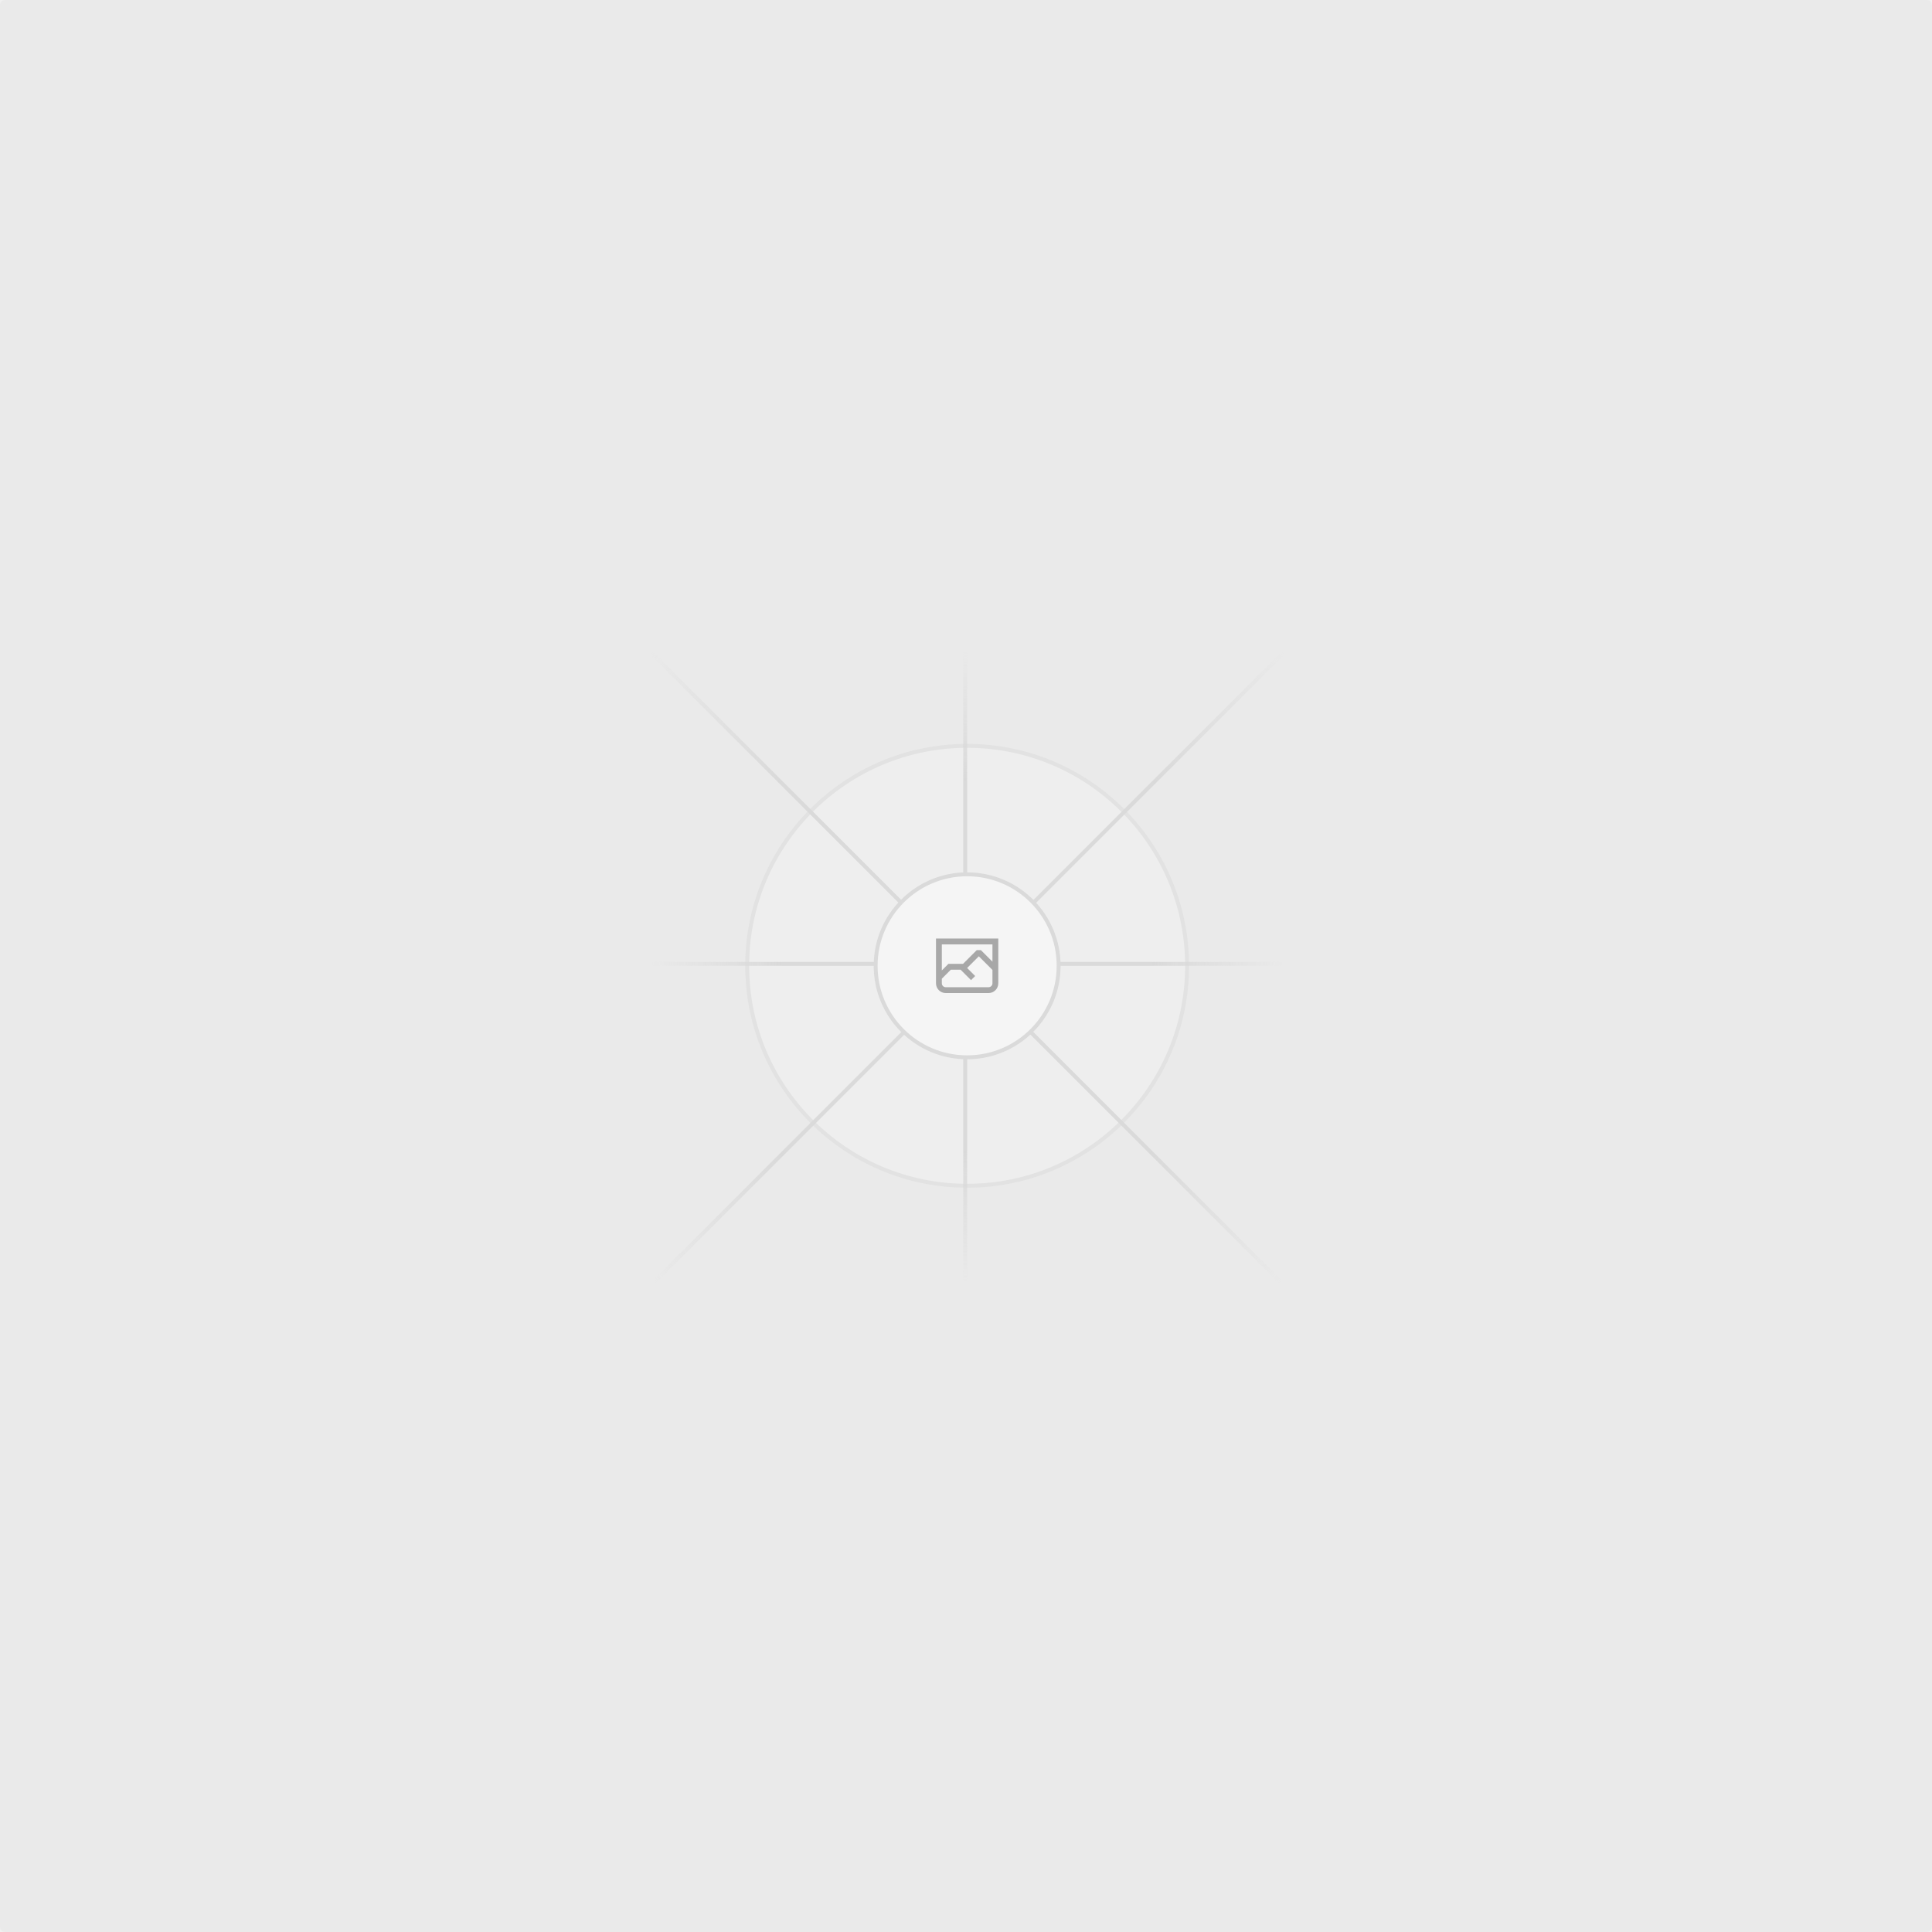
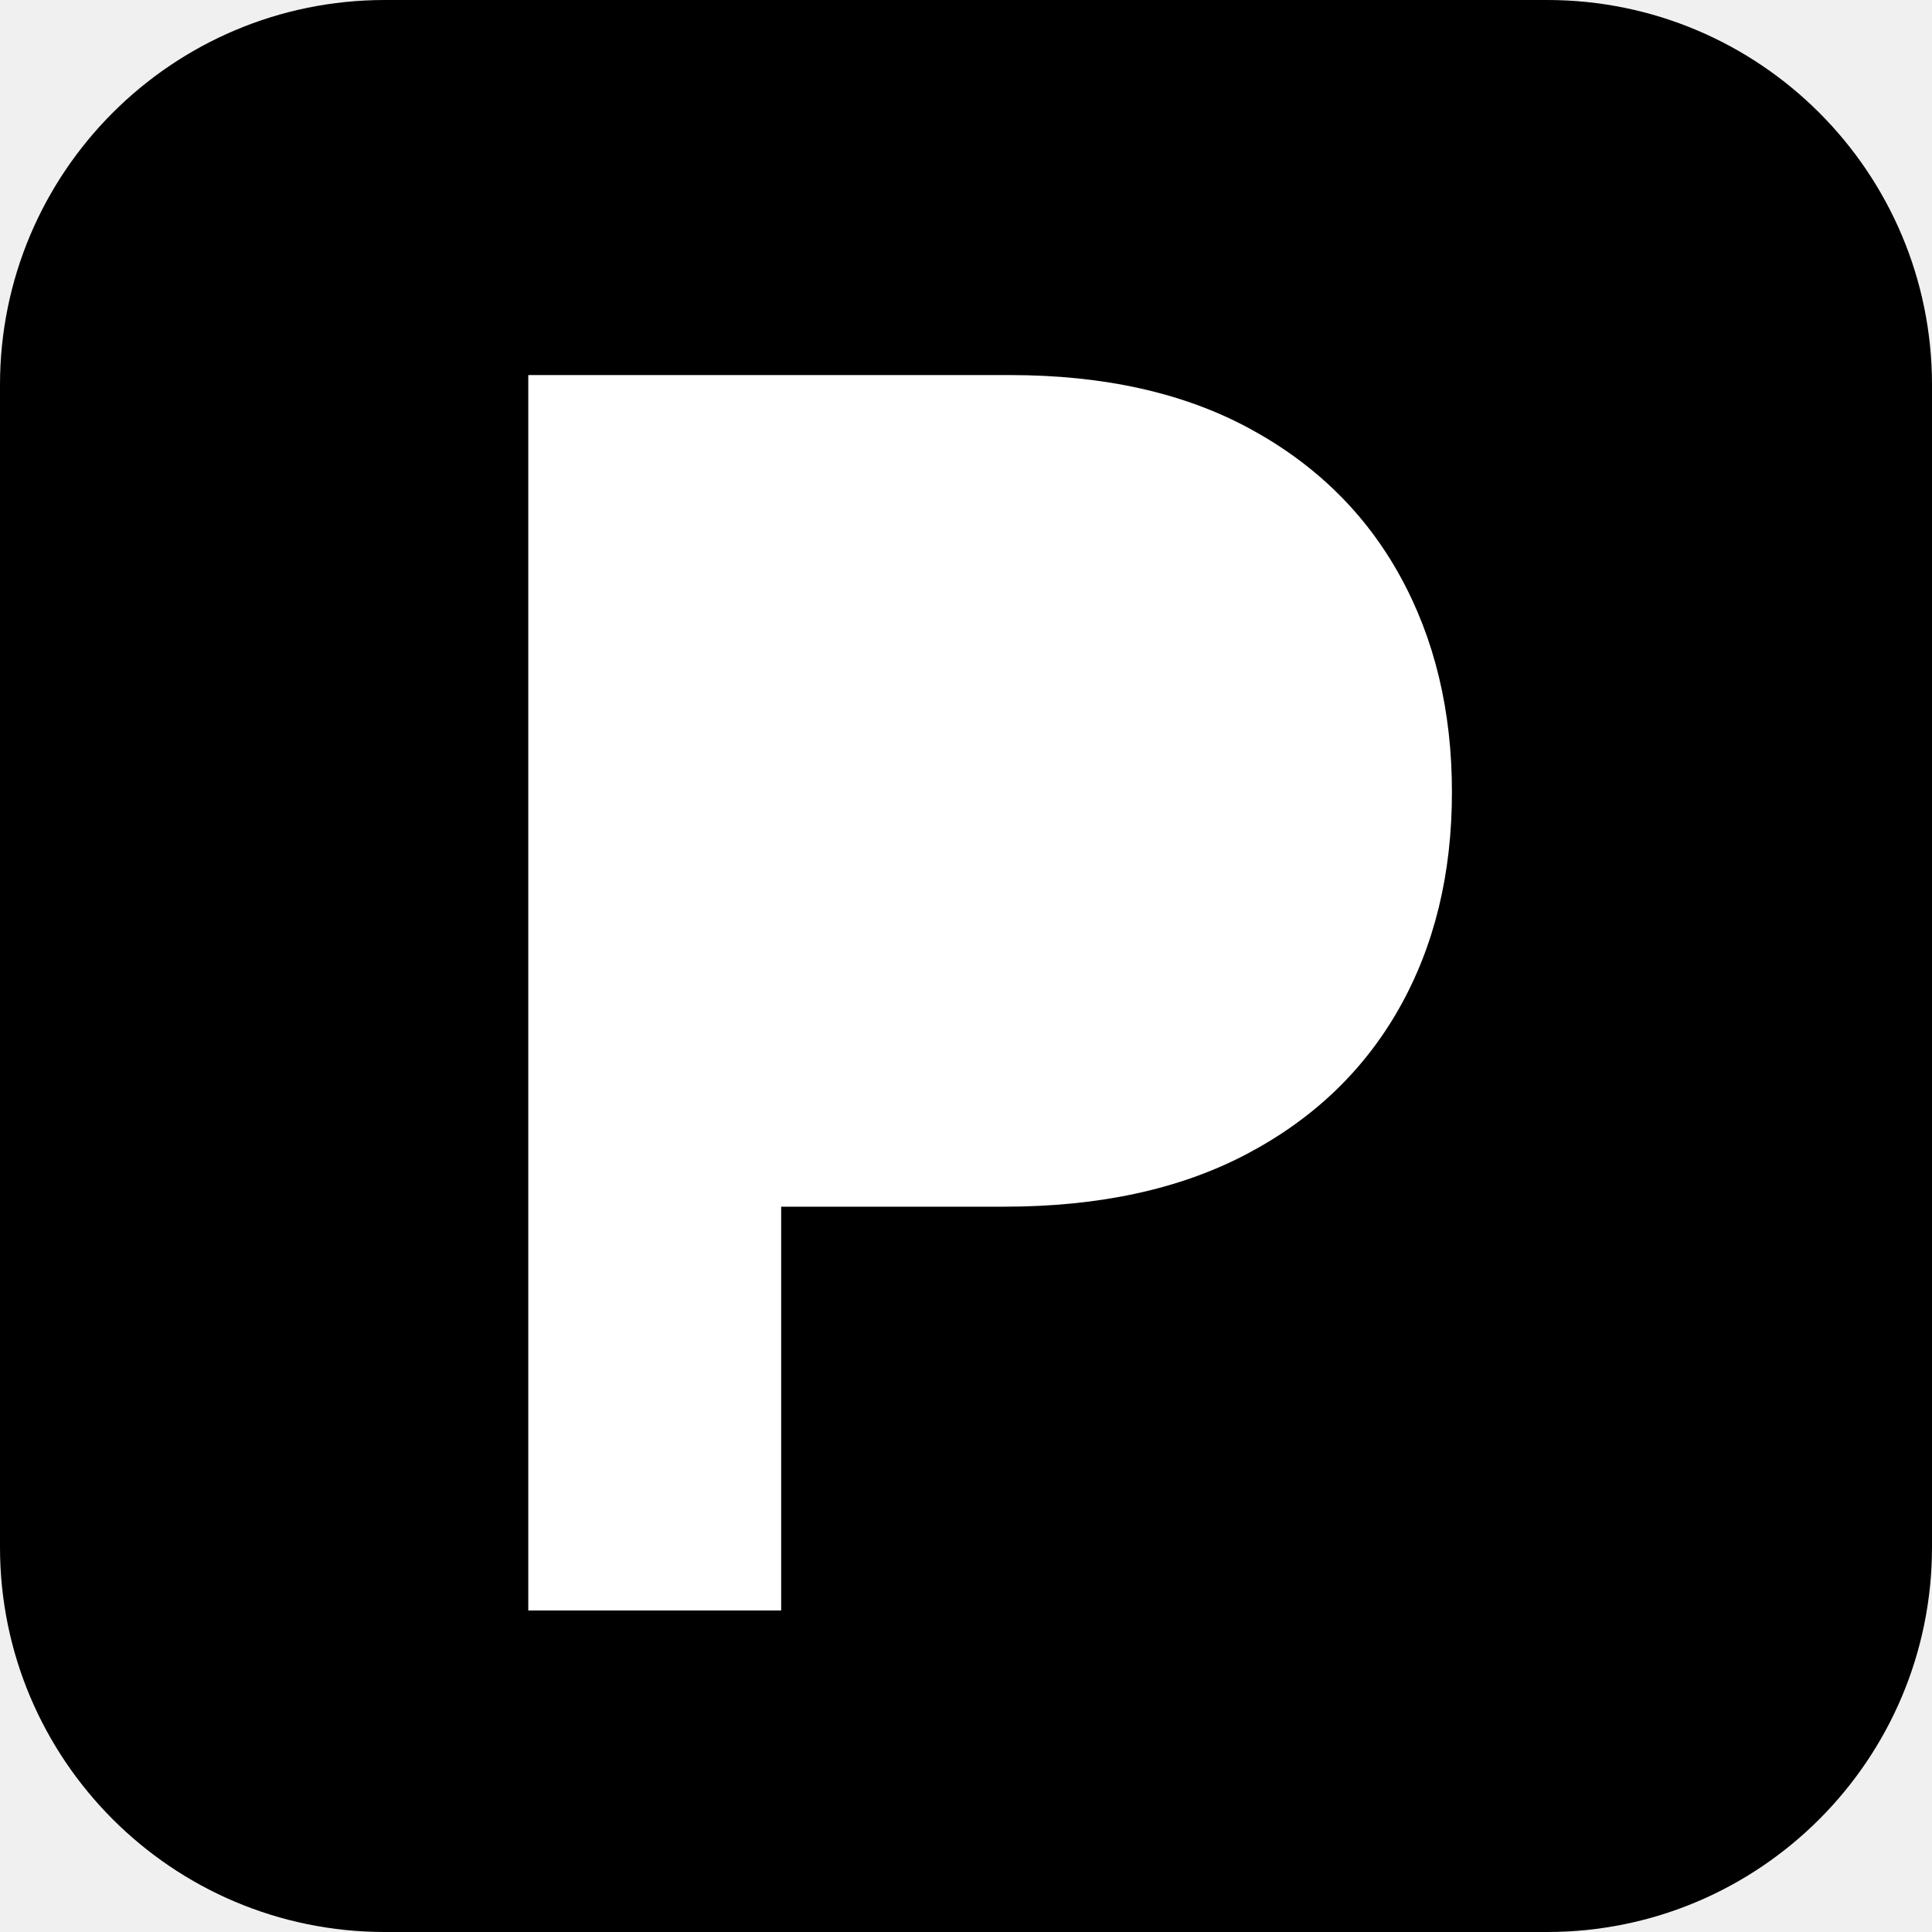
- <svg xmlns="http://www.w3.org/2000/svg" width="1200" height="1200" fill="none">
-   <rect width="1200" height="1200" fill="#EAEAEA" rx="3" />
-   <g opacity=".5">
-     <g opacity=".5">
-       <path fill="#FAFAFA" d="M600.709 736.5c-75.454 0-136.621-61.167-136.621-136.62 0-75.454 61.167-136.621 136.621-136.621 75.453 0 136.62 61.167 136.62 136.621 0 75.453-61.167 136.62-136.62 136.62Z" />
-       <path stroke="#C9C9C9" stroke-width="2.418" d="M600.709 736.5c-75.454 0-136.621-61.167-136.621-136.62 0-75.454 61.167-136.621 136.621-136.621 75.453 0 136.62 61.167 136.62 136.621 0 75.453-61.167 136.62-136.62 136.62Z" />
-     </g>
-     <path stroke="url(#a)" stroke-width="2.418" d="M0-1.209h553.581" transform="scale(1 -1) rotate(45 1163.11 91.165)" />
-     <path stroke="url(#b)" stroke-width="2.418" d="M404.846 598.671h391.726" />
-     <path stroke="url(#c)" stroke-width="2.418" d="M599.5 795.742V404.017" />
-     <path stroke="url(#d)" stroke-width="2.418" d="m795.717 796.597-391.441-391.44" />
-     <path fill="#fff" d="M600.709 656.704c-31.384 0-56.825-25.441-56.825-56.824 0-31.384 25.441-56.825 56.825-56.825 31.383 0 56.824 25.441 56.824 56.825 0 31.383-25.441 56.824-56.824 56.824Z" />
-     <g clip-path="url(#e)">
-       <path fill="#666" fill-rule="evenodd" d="M616.426 586.58h-31.434v16.176l3.553-3.554.531-.531h9.068l.074-.074 8.463-8.463h2.565l7.18 7.181V586.58Zm-15.715 14.654 3.698 3.699 1.283 1.282-2.565 2.565-1.282-1.283-5.2-5.199h-6.066l-5.514 5.514-.073.073v2.876a2.418 2.418 0 0 0 2.418 2.418h26.598a2.418 2.418 0 0 0 2.418-2.418v-8.317l-8.463-8.463-7.181 7.181-.071.072Zm-19.347 5.442v4.085a6.045 6.045 0 0 0 6.046 6.045h26.598a6.044 6.044 0 0 0 6.045-6.045v-7.108l1.356-1.355-1.282-1.283-.074-.073v-17.989h-38.689v23.43l-.146.146.146.147Z" clip-rule="evenodd" />
-     </g>
-     <path stroke="#C9C9C9" stroke-width="2.418" d="M600.709 656.704c-31.384 0-56.825-25.441-56.825-56.824 0-31.384 25.441-56.825 56.825-56.825 31.383 0 56.824 25.441 56.824 56.825 0 31.383-25.441 56.824-56.824 56.824Z" />
-   </g>
-   <defs>
-     <linearGradient id="a" x1="554.061" x2="-.48" y1=".083" y2=".087" gradientUnits="userSpaceOnUse">
-       <stop stop-color="#C9C9C9" stop-opacity="0" />
-       <stop offset=".208" stop-color="#C9C9C9" />
-       <stop offset=".792" stop-color="#C9C9C9" />
-       <stop offset="1" stop-color="#C9C9C9" stop-opacity="0" />
-     </linearGradient>
-     <linearGradient id="b" x1="796.912" x2="404.507" y1="599.963" y2="599.965" gradientUnits="userSpaceOnUse">
-       <stop stop-color="#C9C9C9" stop-opacity="0" />
-       <stop offset=".208" stop-color="#C9C9C9" />
-       <stop offset=".792" stop-color="#C9C9C9" />
-       <stop offset="1" stop-color="#C9C9C9" stop-opacity="0" />
-     </linearGradient>
-     <linearGradient id="c" x1="600.792" x2="600.794" y1="403.677" y2="796.082" gradientUnits="userSpaceOnUse">
-       <stop stop-color="#C9C9C9" stop-opacity="0" />
-       <stop offset=".208" stop-color="#C9C9C9" />
-       <stop offset=".792" stop-color="#C9C9C9" />
-       <stop offset="1" stop-color="#C9C9C9" stop-opacity="0" />
-     </linearGradient>
-     <linearGradient id="d" x1="404.85" x2="796.972" y1="403.903" y2="796.02" gradientUnits="userSpaceOnUse">
-       <stop stop-color="#C9C9C9" stop-opacity="0" />
-       <stop offset=".208" stop-color="#C9C9C9" />
-       <stop offset=".792" stop-color="#C9C9C9" />
-       <stop offset="1" stop-color="#C9C9C9" stop-opacity="0" />
-     </linearGradient>
-     <clipPath id="e">
-       <path fill="#fff" d="M581.364 580.535h38.689v38.689h-38.689z" />
-     </clipPath>
-   </defs>
+ <svg xmlns="http://www.w3.org/2000/svg" width="512" height="512" fill="none">
+   <rect width="512" height="512" fill="#000000" rx="102" />
+   <path fill="#FFFFFF" transform="translate(140, 95) scale(4.5)" d="M 0 73.731 L 0 0.977 L 28.369 0.977 Q 36.67 0.977 42.48 4.127 Q 48.291 7.276 51.343 12.818 Q 54.395 18.36 54.395 25.538 Q 54.395 32.765 51.294 38.258 Q 48.193 43.751 42.31 46.852 Q 36.426 49.952 28.027 49.952 L 14.893 49.952 L 14.893 73.731 L 0 73.731 Z" />
</svg>
